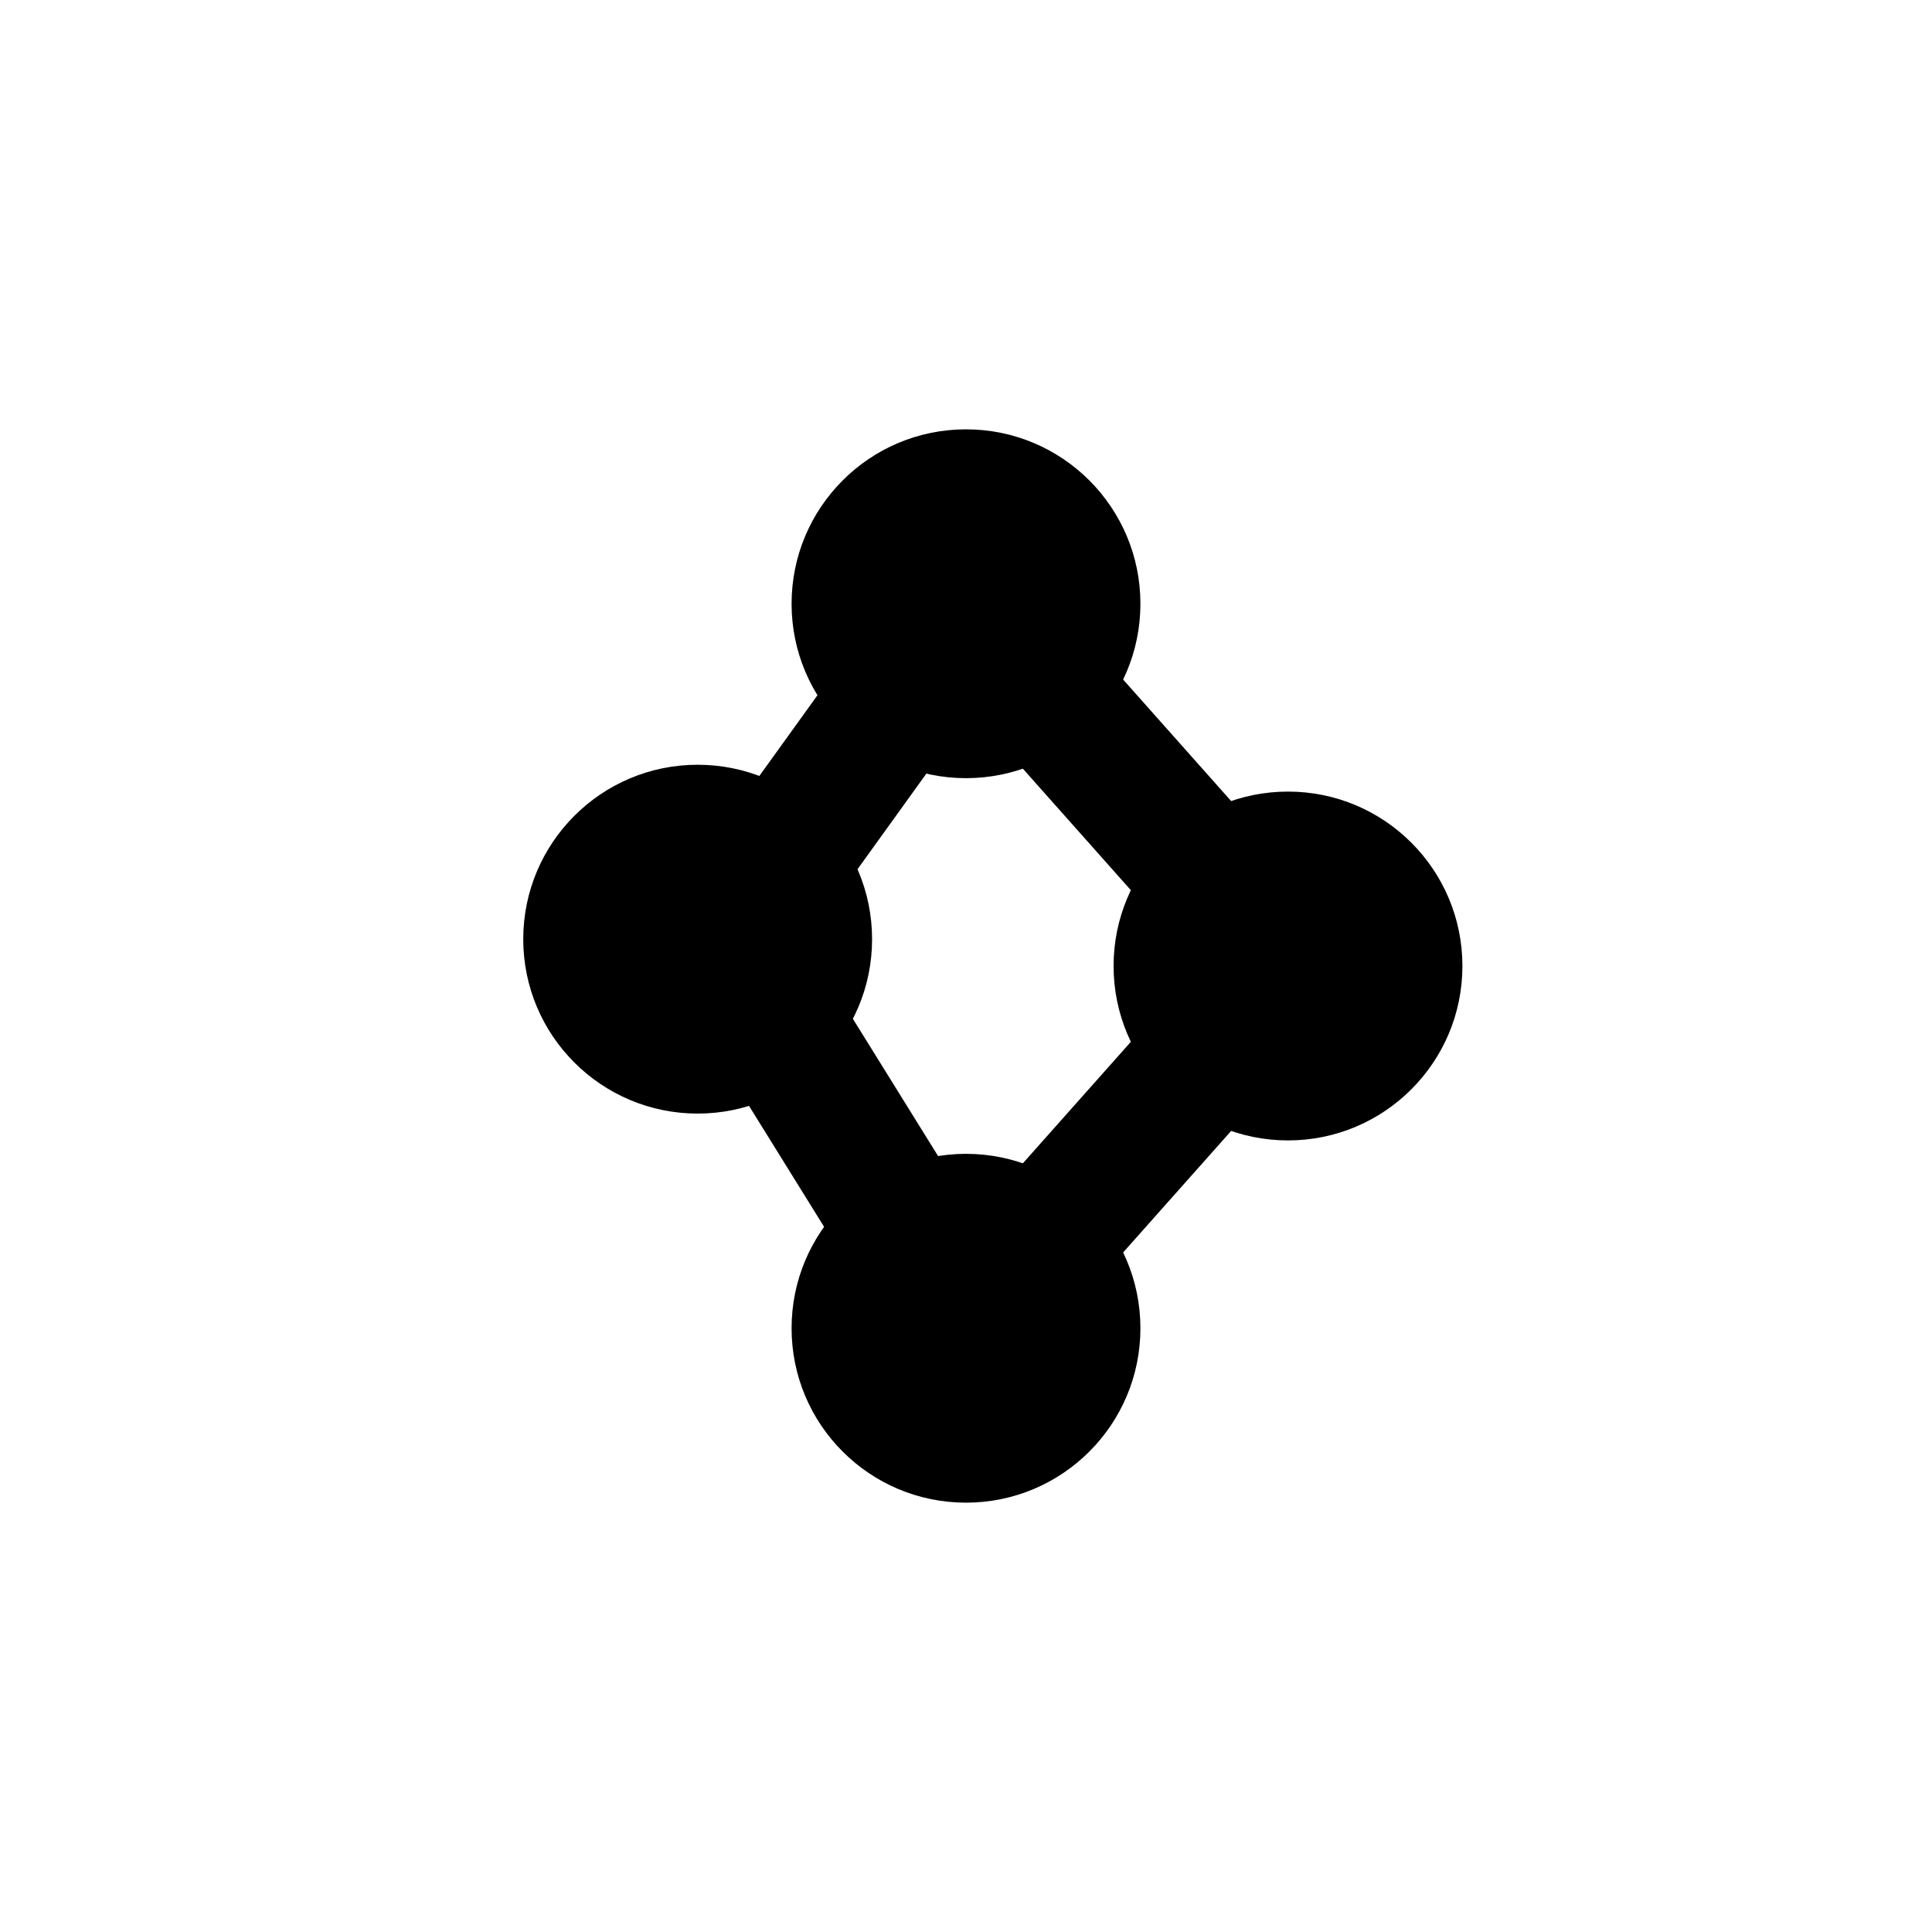
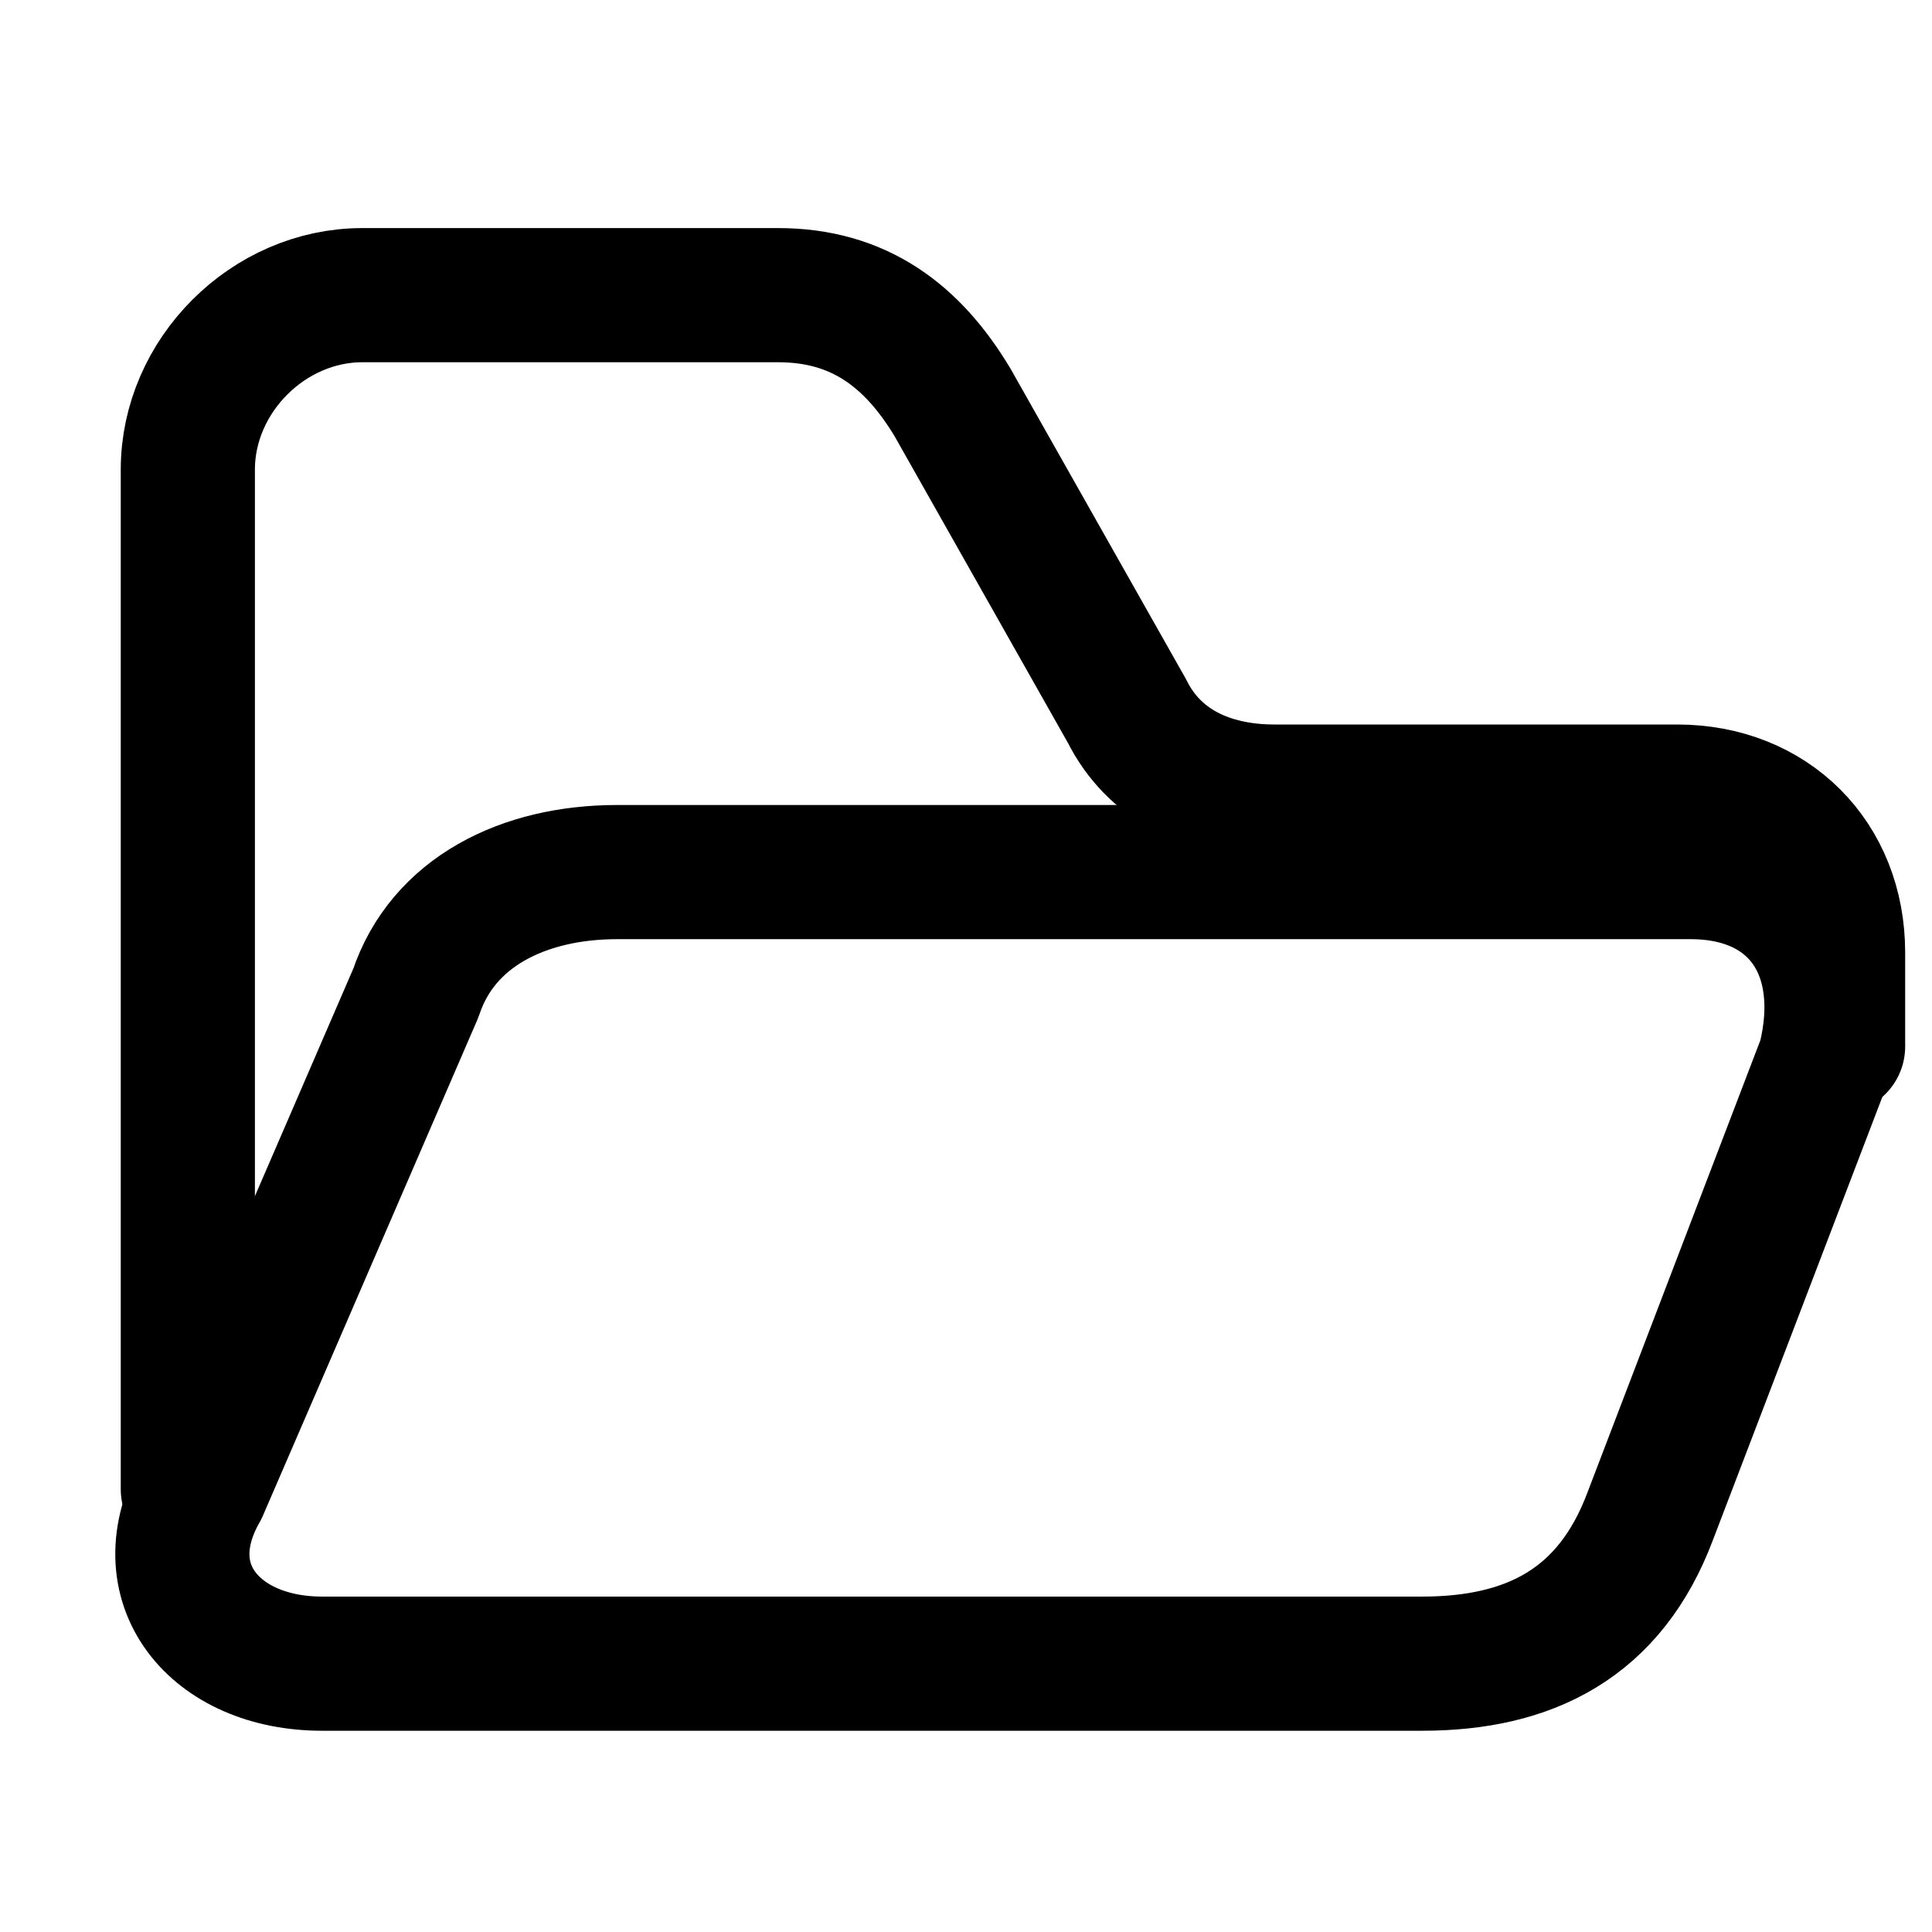
<svg xmlns="http://www.w3.org/2000/svg" width="144" height="144" viewBox="0 0 144 144" role="img" aria-label="Project Configurator">
-   <path d="M54 70 72 45l24 27-24 27z" fill="none" stroke="#000" stroke-linecap="round" stroke-linejoin="round" stroke-width="10" />
-   <circle cx="52" cy="70" r="13" fill="#000" />
-   <circle cx="72" cy="45" r="13" fill="#000" />
-   <circle cx="96" cy="72" r="13" fill="#000" />
-   <circle cx="72" cy="99" r="13" fill="#000" />
+   <path d="M14 111V35c0-7 6-13 13-13h31c6 0 10 3 13 8l13 23c2 4 6 6 11 6h30c7 0 12 5 12 12v7" fill="none" stroke="#000" stroke-linecap="round" stroke-linejoin="round" stroke-width="10" />
+   <path d="M15 111 31 74c2-6 8-9 15-9h80c8 0 12 6 10 14l-13 34c-3 8-9 11-17 11H24c-8 0-13-6-9-13z" fill="none" stroke="#000" stroke-linecap="round" stroke-linejoin="round" stroke-width="10" />
</svg>
